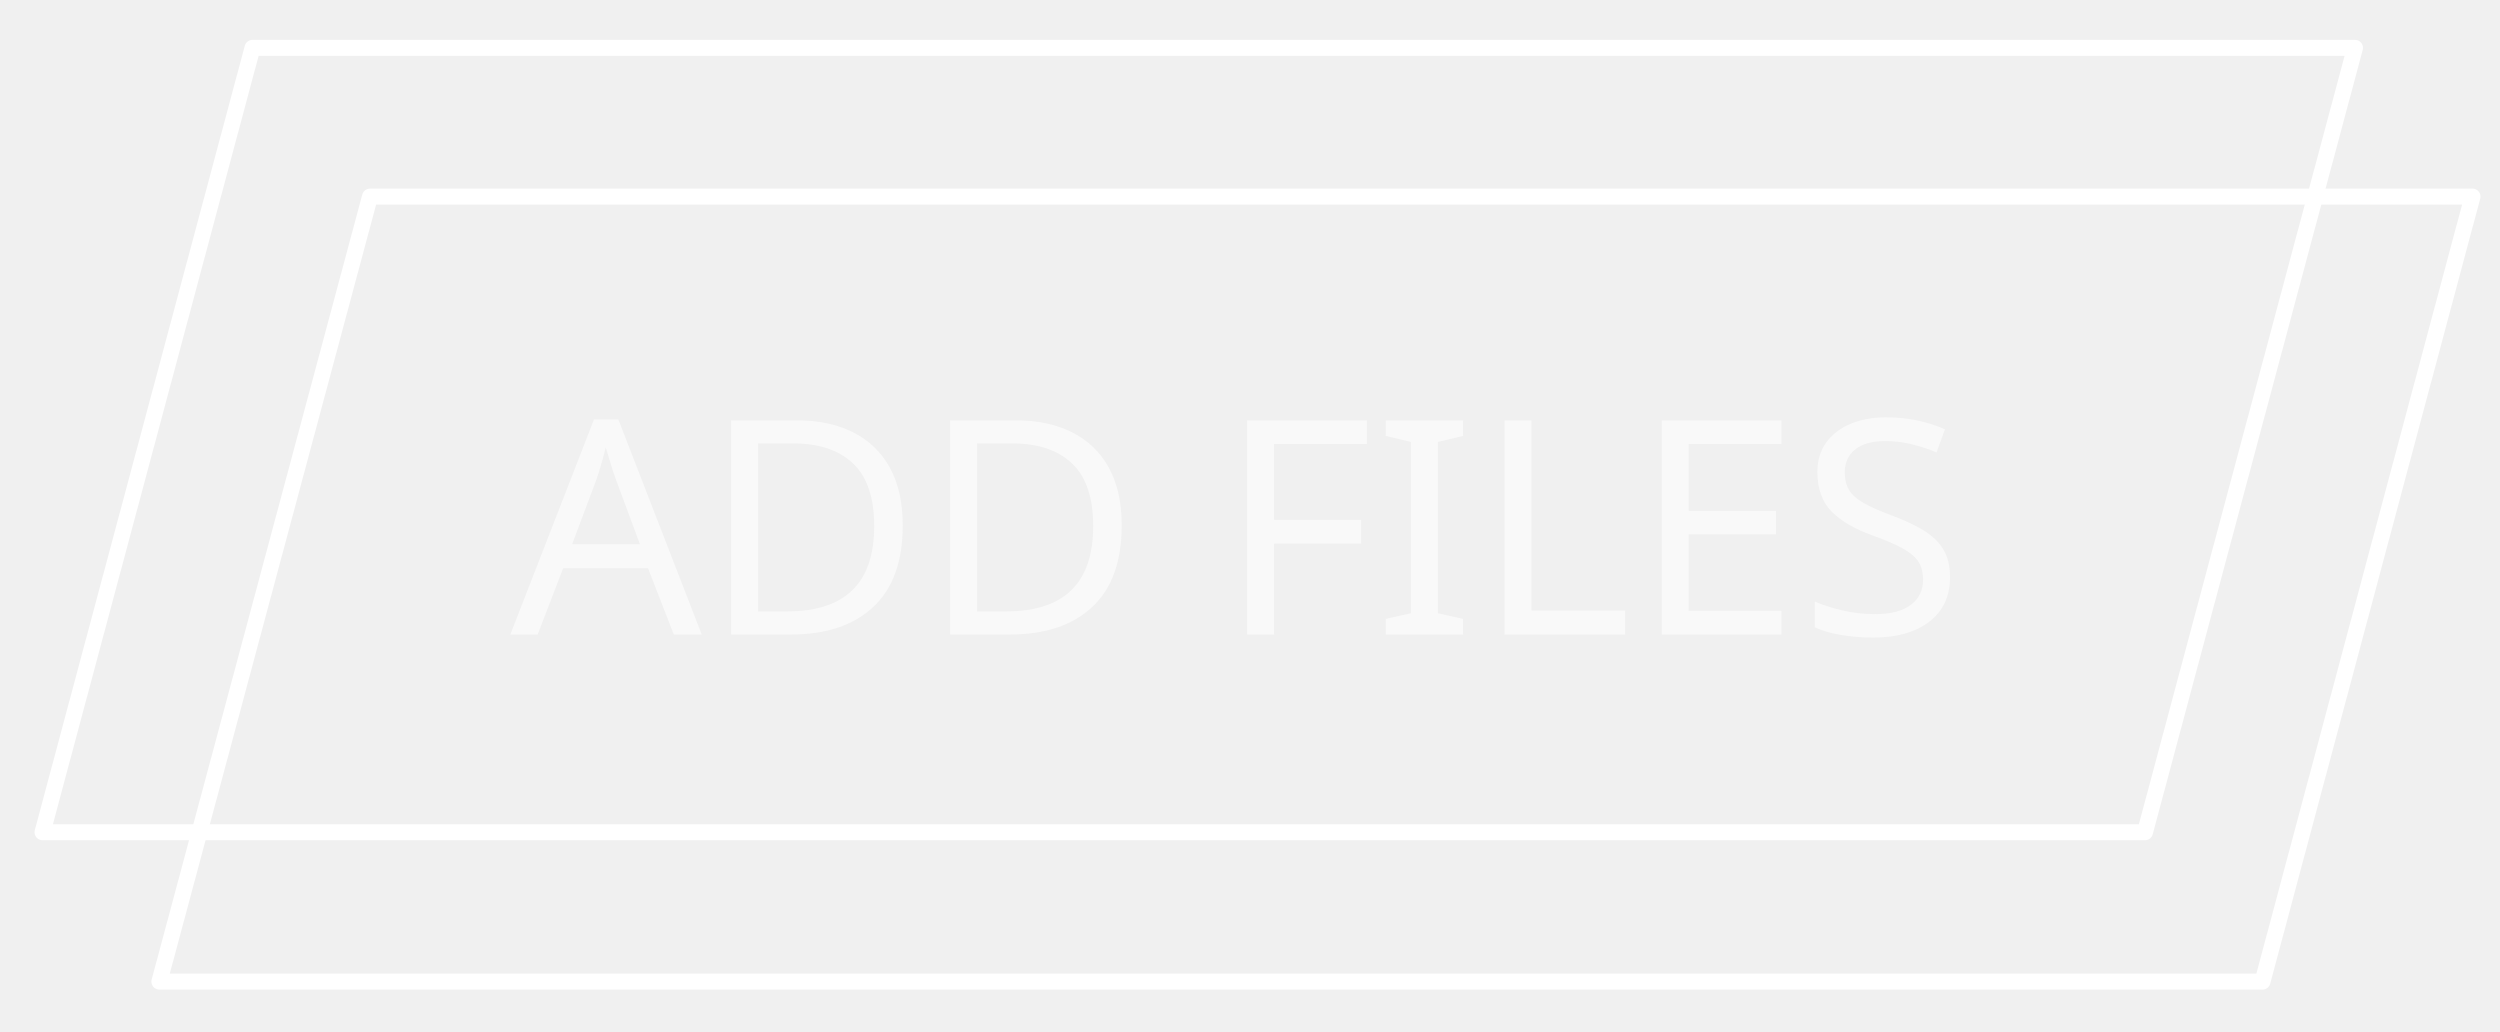
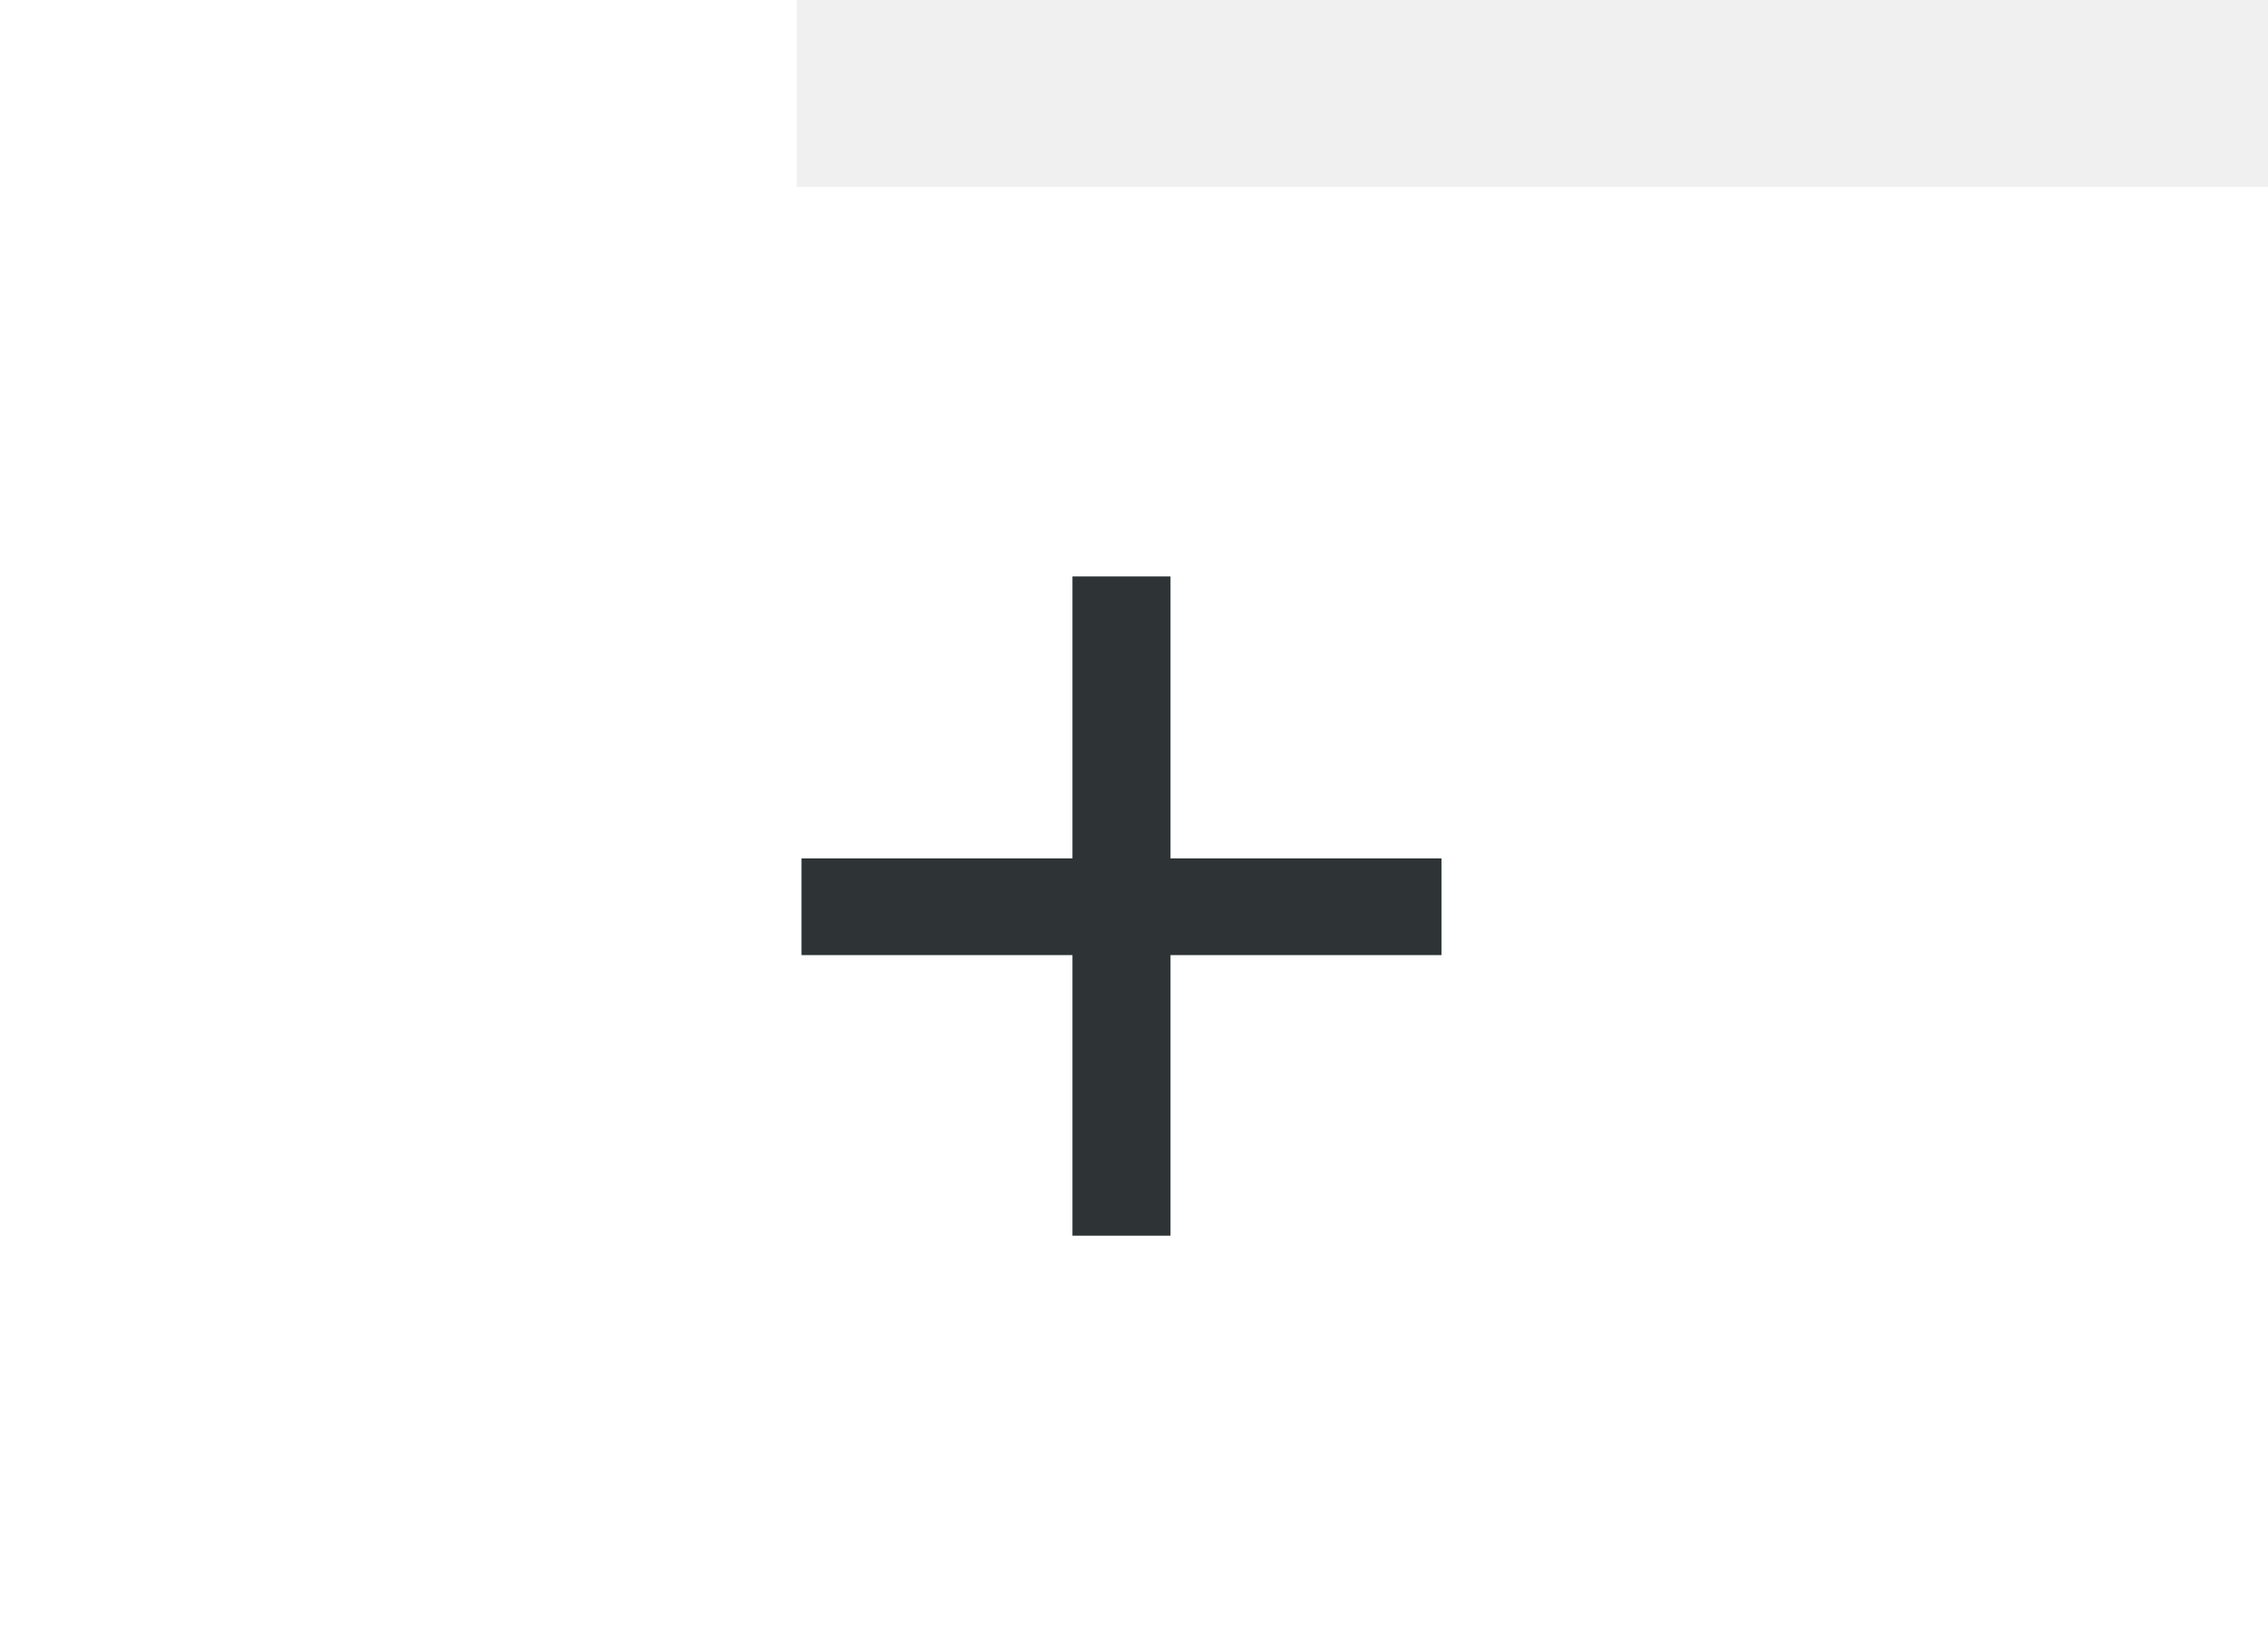
- <svg xmlns="http://www.w3.org/2000/svg" version="1.1" id="svg1327" x="0px" y="0px" viewBox="0 0 400 165" style="enable-background:new 0 0 400 165;" xml:space="preserve">
-   <style type="text/css">
- 	.st0{display:none;}
- 	.st1{display:inline;fill:#F9F9F9;}
- 	.st2{display:inline;fill:none;}
- 	.st3{fill:none;stroke:#FFFFFF;stroke-width:2.555;stroke-linecap:round;stroke-linejoin:round;}
- 	.st4{fill:none;}
- 	.st5{fill:#F9F9F9;}
- 	.st6{font-family:'VCROSDMono';}
- 	.st7{font-size:48px;}
- </style>
-   <g id="layer1" transform="translate(0,-253.3437)">
-     <g id="text817-8-4-4-0" class="st0">
-       <path id="path5434" class="st1" d="M104.7,324.6h2.5v4.9h-4.9v-2.5h-2.5v-2.5H90v2.5h-2.5v4.9H90v2.5h12.3v2.5h2.5v2.5h2.5v9.8    h-2.5v2.5h-2.5v2.5H87.5v-2.5H85v-2.5h-2.5v-4.9h4.9v2.5H90v2.5h9.8v-2.5h2.5v-4.9h-2.5v-2.5H87.5v-2.5H85v-2.5h-2.5v-9.8H85v-2.5    h2.5v-2.5h14.7v2.5h2.5V324.6z" />
-       <path id="path5436" class="st1" d="M136.5,319.7v4.9h-19.6v9.8h14.7v4.9h-14.7v9.8h19.6v4.9H112v-34.3L136.5,319.7z" />
-       <path id="path5438" class="st1" d="M151.3,324.6h-9.8v-4.9H166v4.9h-9.8v29.4h-4.9V324.6z" />
-       <path id="path5440" class="st2" d="M180.7,324.6h-9.8v-4.9h24.5v4.9h-9.8v29.4h-4.9V324.6z" />
-       <path id="path5442" class="st1" d="M205.2,354.1v-4.9h4.9v-24.5h-4.9v-4.9h14.7v4.9H215v24.5h4.9v4.9H205.2z" />
-       <path id="path5444" class="st1" d="M234.6,334.4v19.6h-4.9v-34.3h4.9v7.4h2.5v2.5h2.5v2.5h2.5v2.5h2.5v2.5h2.5v2.5h2.5v-19.6h4.9    v34.3h-4.9v-7.4h-2.5v-2.5h-2.5v-2.5H242v-2.5h-2.5v-2.5h-2.5v-2.5L234.6,334.4z" />
-       <path id="path5446" class="st1" d="M281.2,324.6h2.5v4.9h-4.9v-2.5h-2.5v-2.5h-9.8v2.5H264v19.6h2.5v2.5h9.8v-2.5h2.5v-7.4h-7.4    v-4.9h12.3v14.7h-2.5v2.5h-2.5v2.5H264v-2.5h-2.5v-2.5h-2.5v-24.5h2.5v-2.5h2.5v-2.5h14.7v2.5h2.5V324.6z" />
-       <path id="path5448" class="st1" d="M310.6,324.6h2.5v4.9h-4.9v-2.5h-2.5v-2.5h-9.8v2.5h-2.5v4.9h2.5v2.5h12.3v2.5h2.5v2.5h2.5v9.8    h-2.5v2.5h-2.5v2.5h-14.7v-2.5H291v-2.5h-2.5v-4.9h4.9v2.5h2.5v2.5h9.8v-2.5h2.5v-4.9h-2.5v-2.5h-12.3v-2.5H291v-2.5h-2.5v-9.8    h2.5v-2.5h2.5v-2.5h14.7v2.5h2.5V324.6z" />
-     </g>
-     <path id="rect868-8-0-0" class="st3" d="M40.4,261h336.4l-33.6,125.5H6.8L40.4,261z" />
-     <path id="rect868-7-5-8-3" class="st3" d="M59.2,284.8h336.4L362,410.4H25.5L59.2,284.8z" />
-     <rect x="81.7" y="319.7" class="st4" width="272.1" height="36.8" />
-     <text transform="matrix(1 0 0 1 81.6525 354.8682)" class="st5 st6 st7">ADD FILES</text>
-   </g>
+ <svg xmlns="http://www.w3.org/2000/svg" width="1041" height="747" viewBox="0 0 1041 747">
+   <defs>
+     <style>
+       .cls-1 {
+         fill: #fff;
+         stroke: #fff;
+         stroke-width: 4.68px;
+         fill-rule: evenodd;
+       }
+ 
+       .cls-2 {
+         font-size: 625px;
+         fill: #2e3436;
+         font-family: "VCR OSD Mono";
+       }
+     </style>
+   </defs>
+   <path class="cls-1" d="M0.344,88.175H1041.66V747.826H0.344V88.175Z" />
+   <path class="cls-1" d="M1.591,0.055H363.409V86.32H1.591V0.055Z" />
+   <text id="_" data-name="+" class="cls-2" x="336.628" y="636.381">+</text>
</svg>
